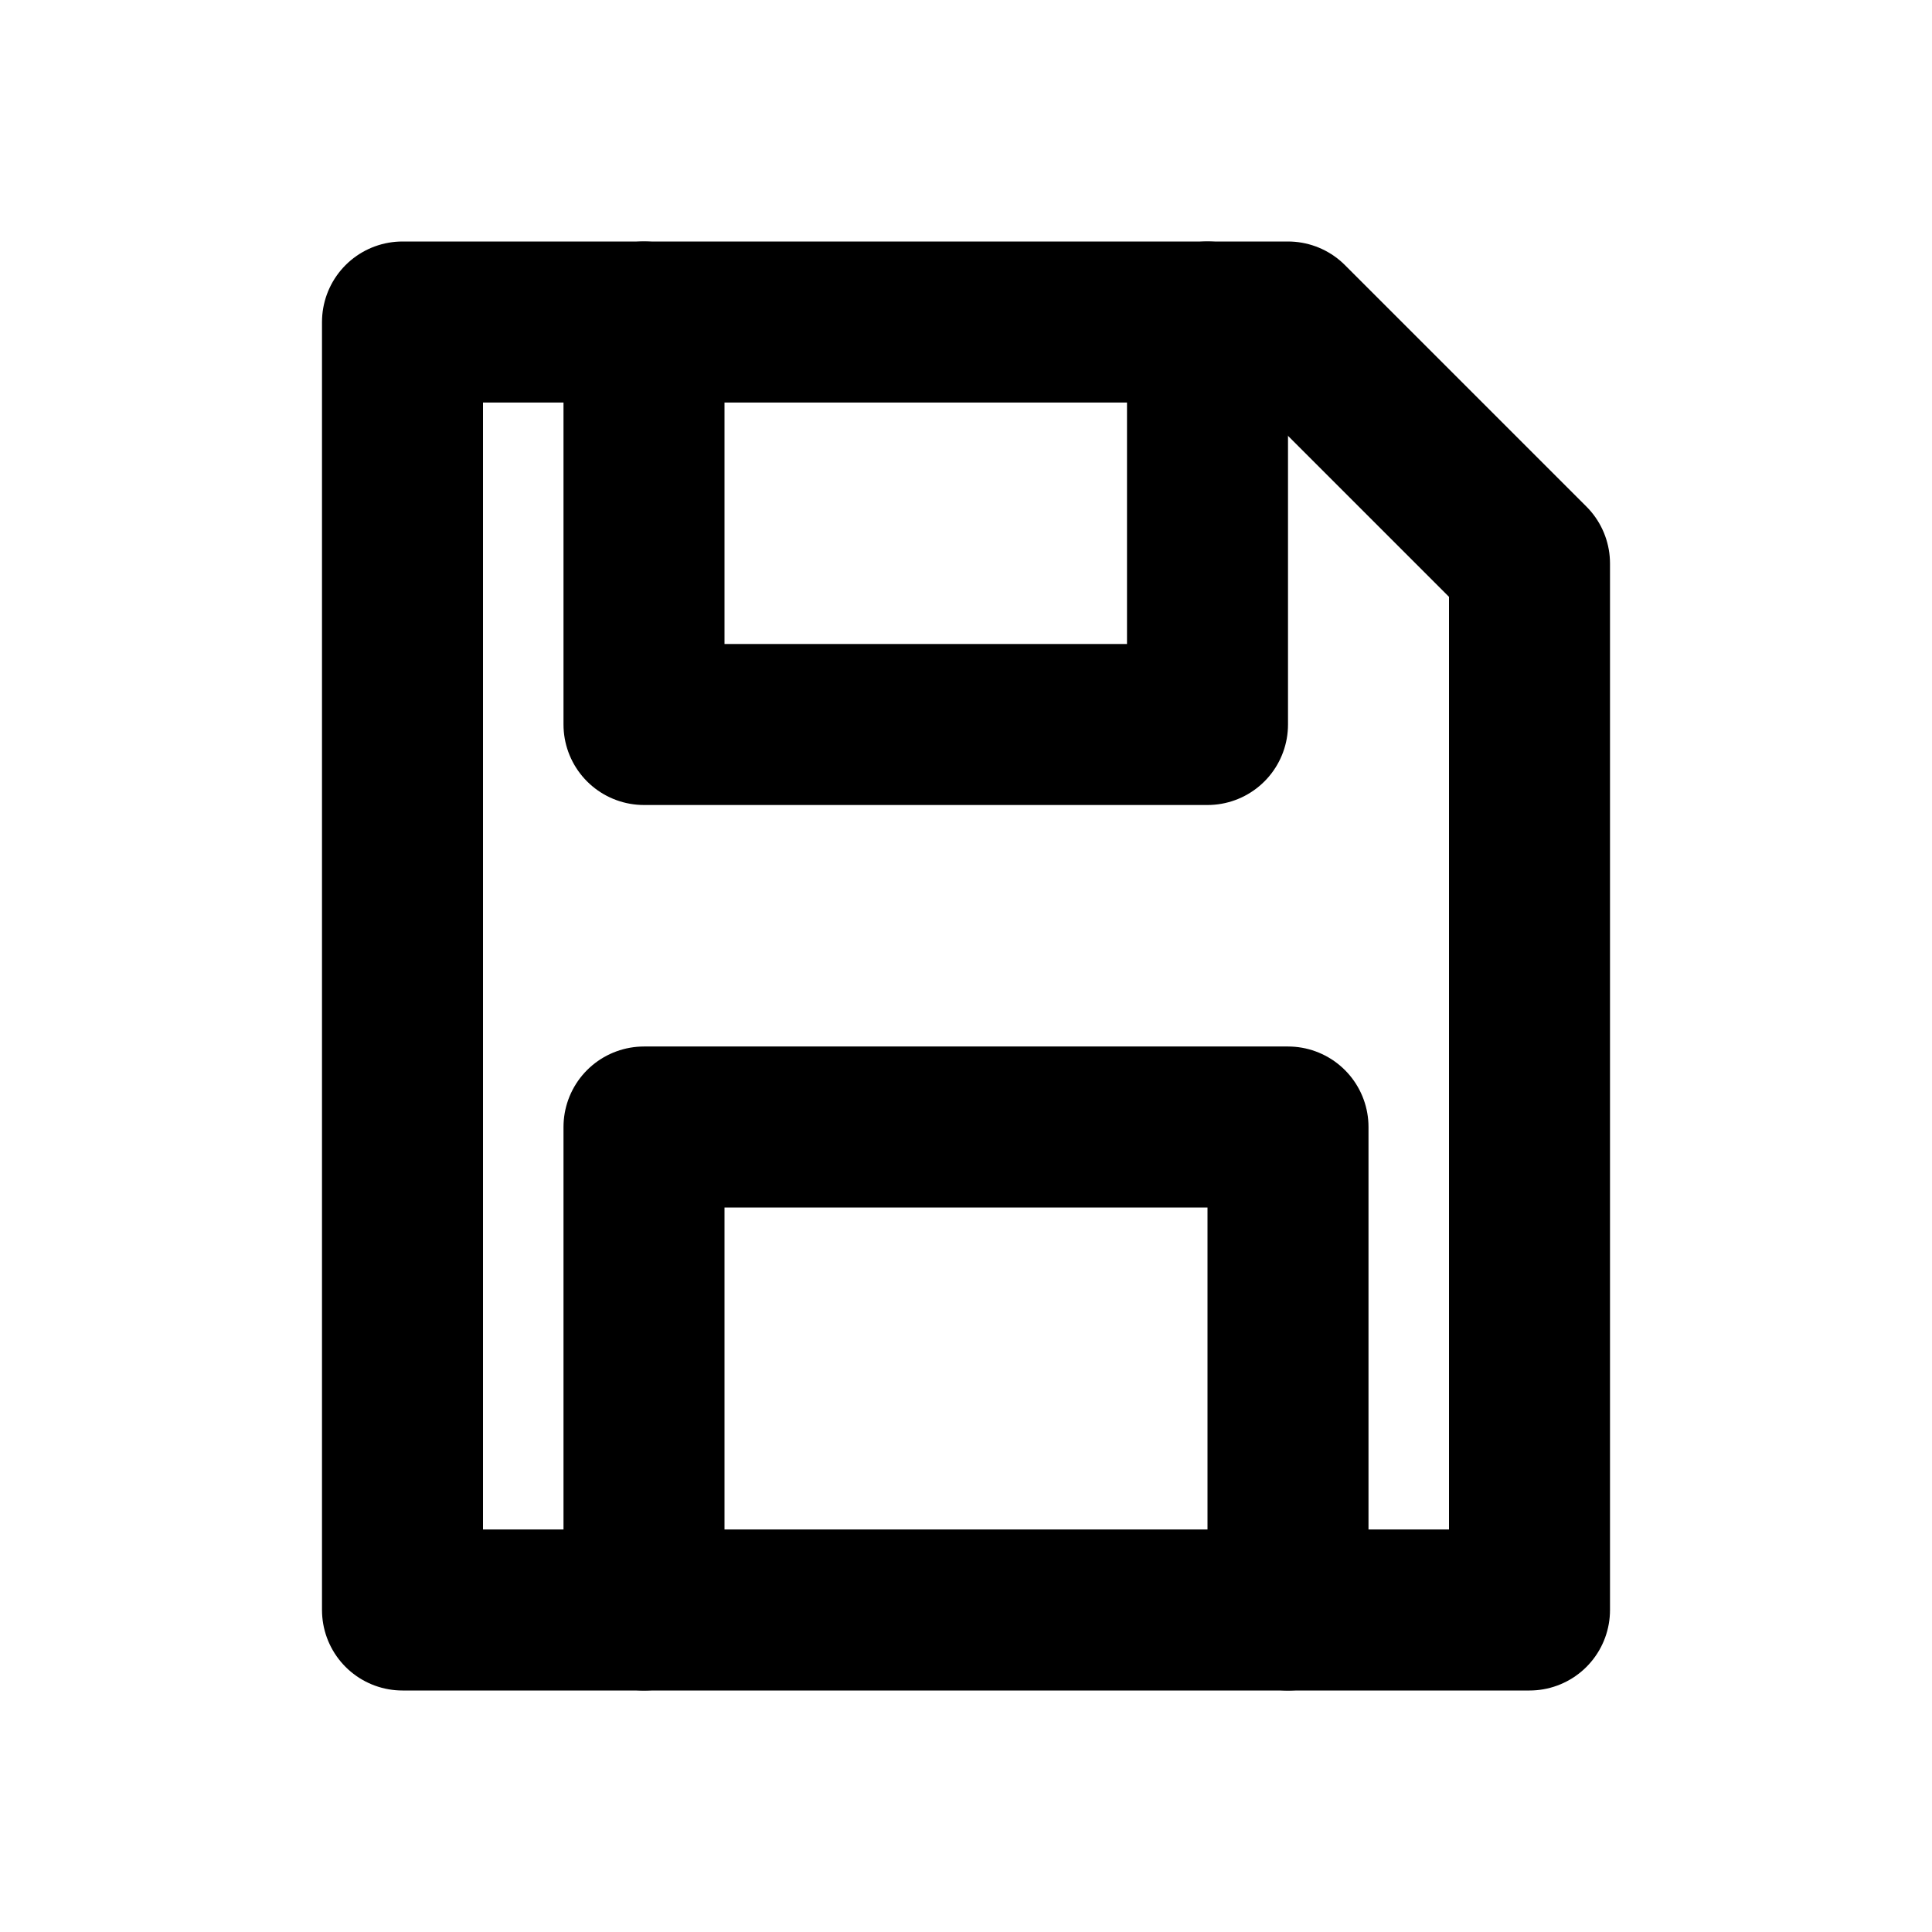
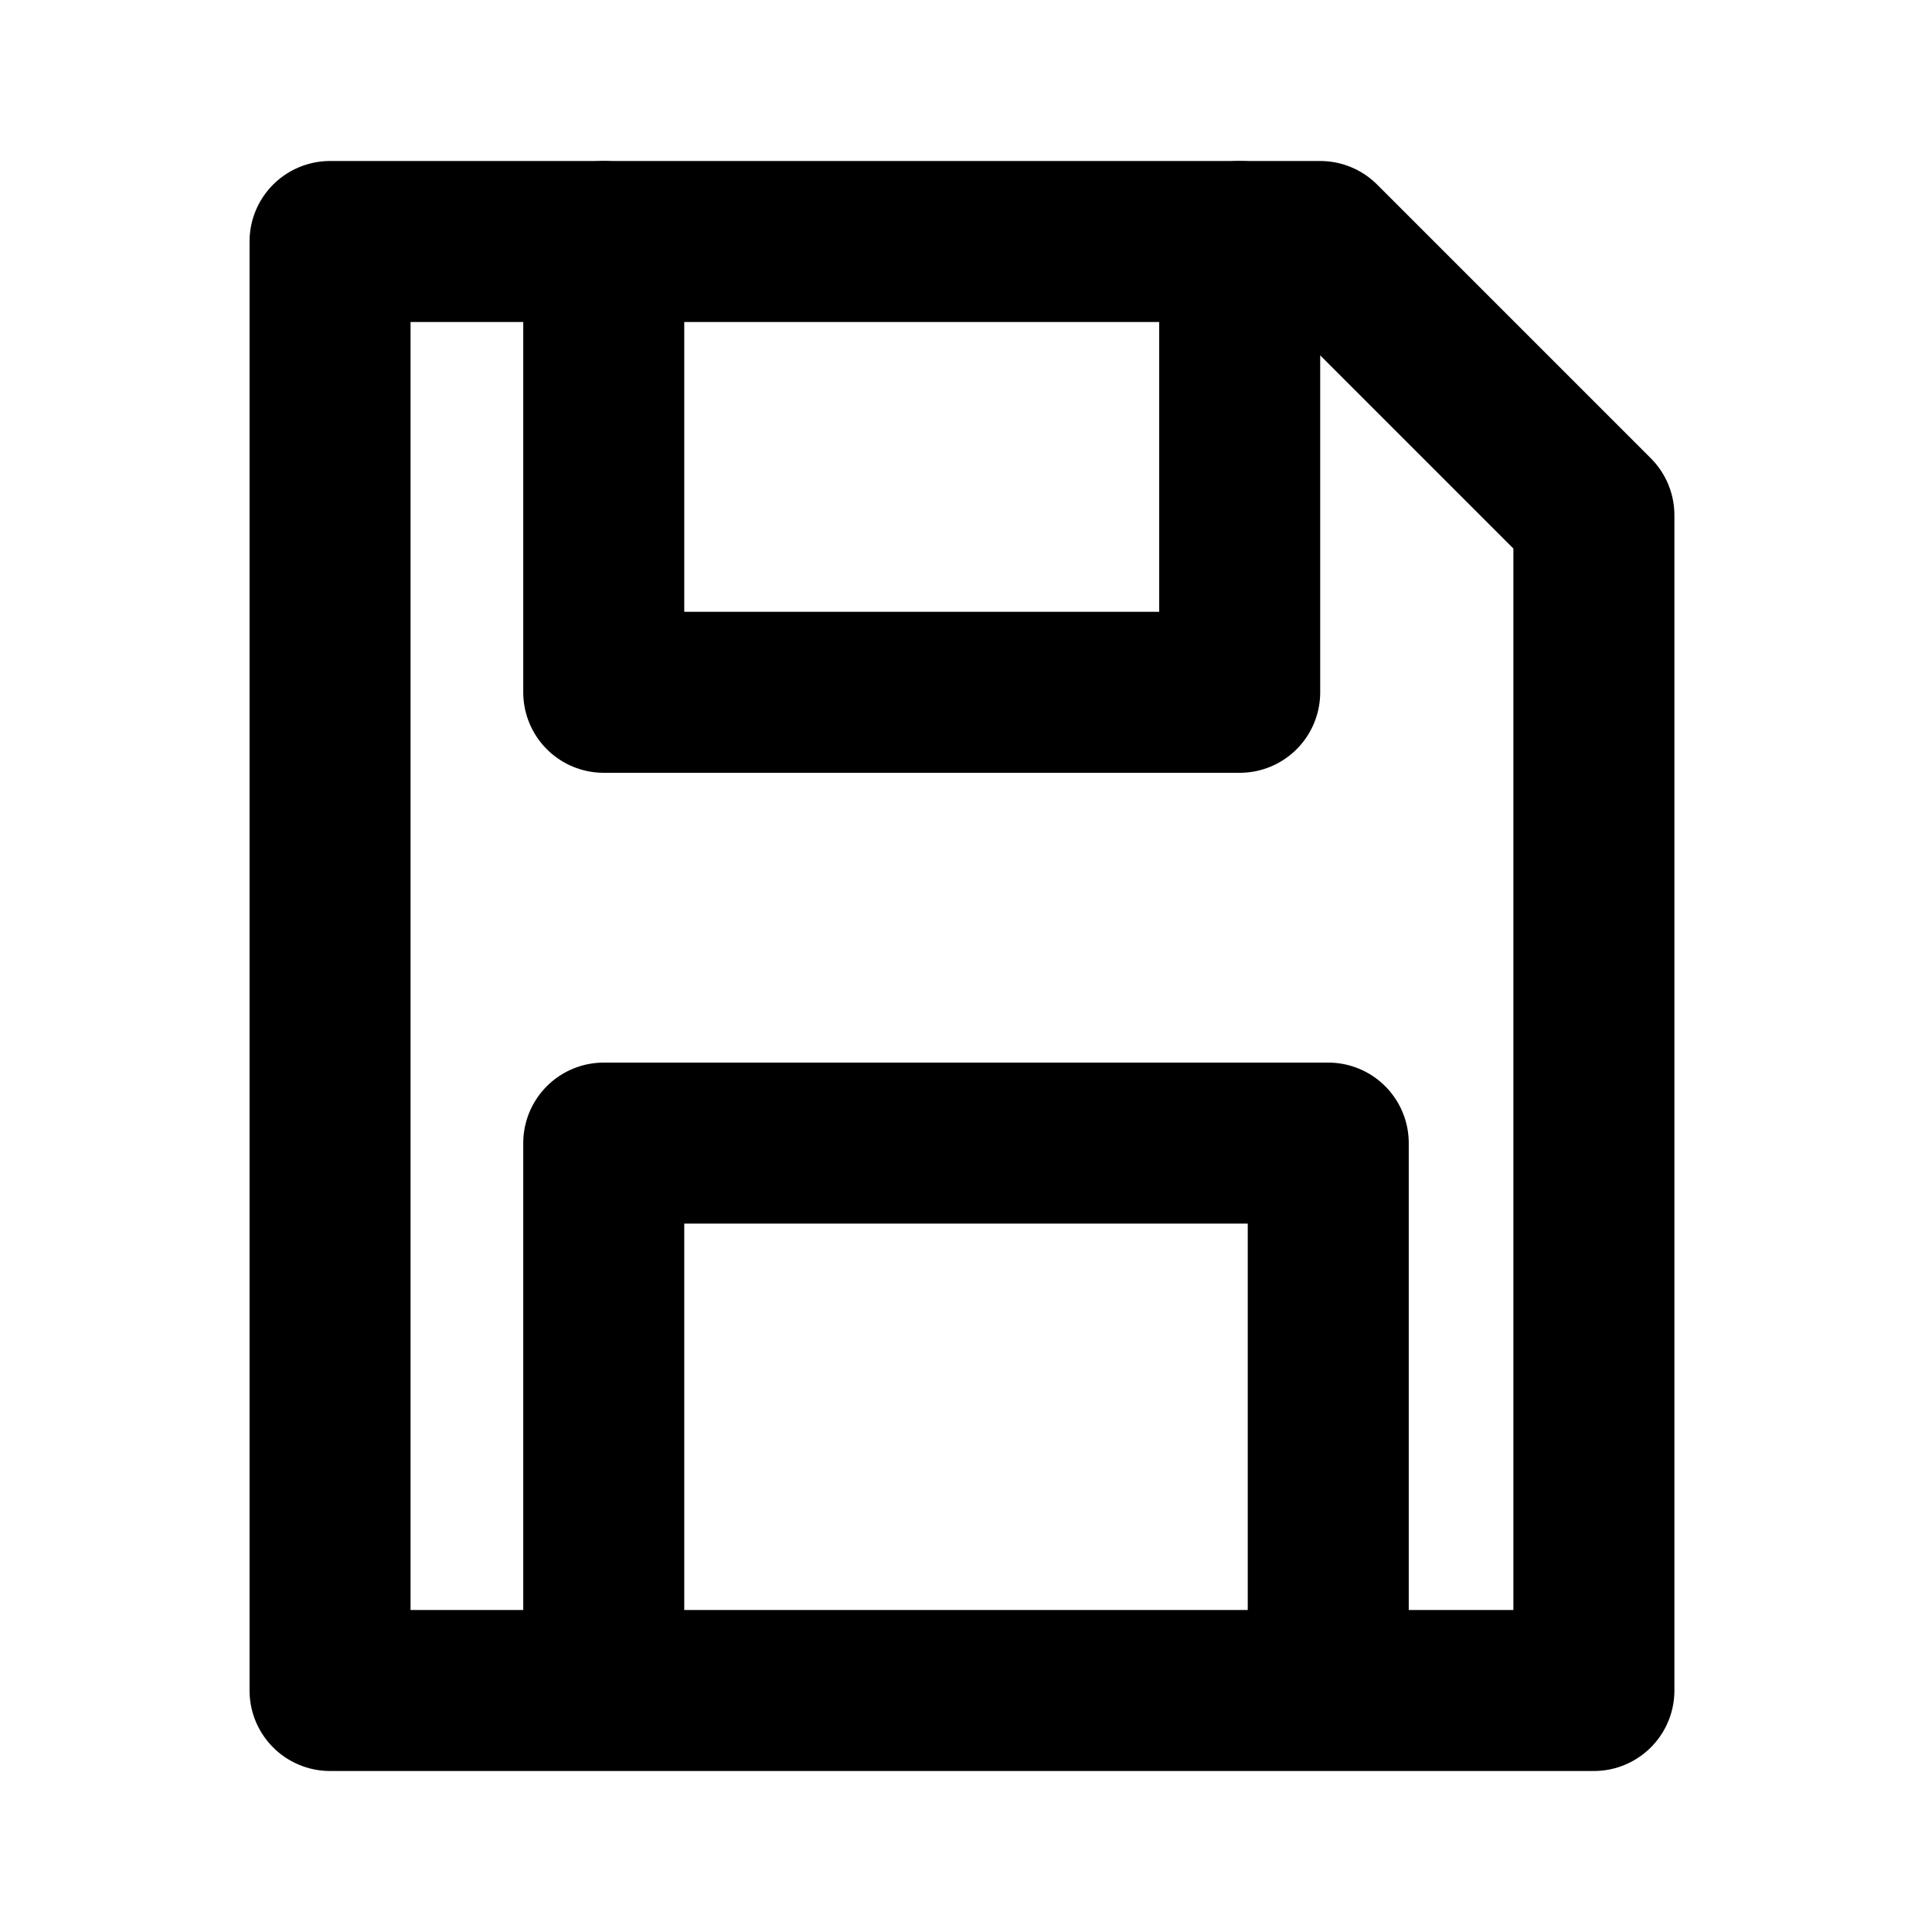
<svg xmlns="http://www.w3.org/2000/svg" viewBox="0 0 24 24" width="24" height="24" fill="none" stroke="#000" stroke-width="2" stroke-linecap="round" stroke-linejoin="round">
-   <path d="M5 4h11l3 3v13H5Z" />
-   <path d="M8 4v5h7V4" />
-   <path d="M8 20v-6h8v6" />
+   <path d="M4.1 3h12.3l3.4 3.4v14.6H4.1Z" />
+   <path d="M7.5 3v5.6h7.9V3" />
+   <path d="M7.5 20.9v-6.7h9v6.7" />
</svg>
